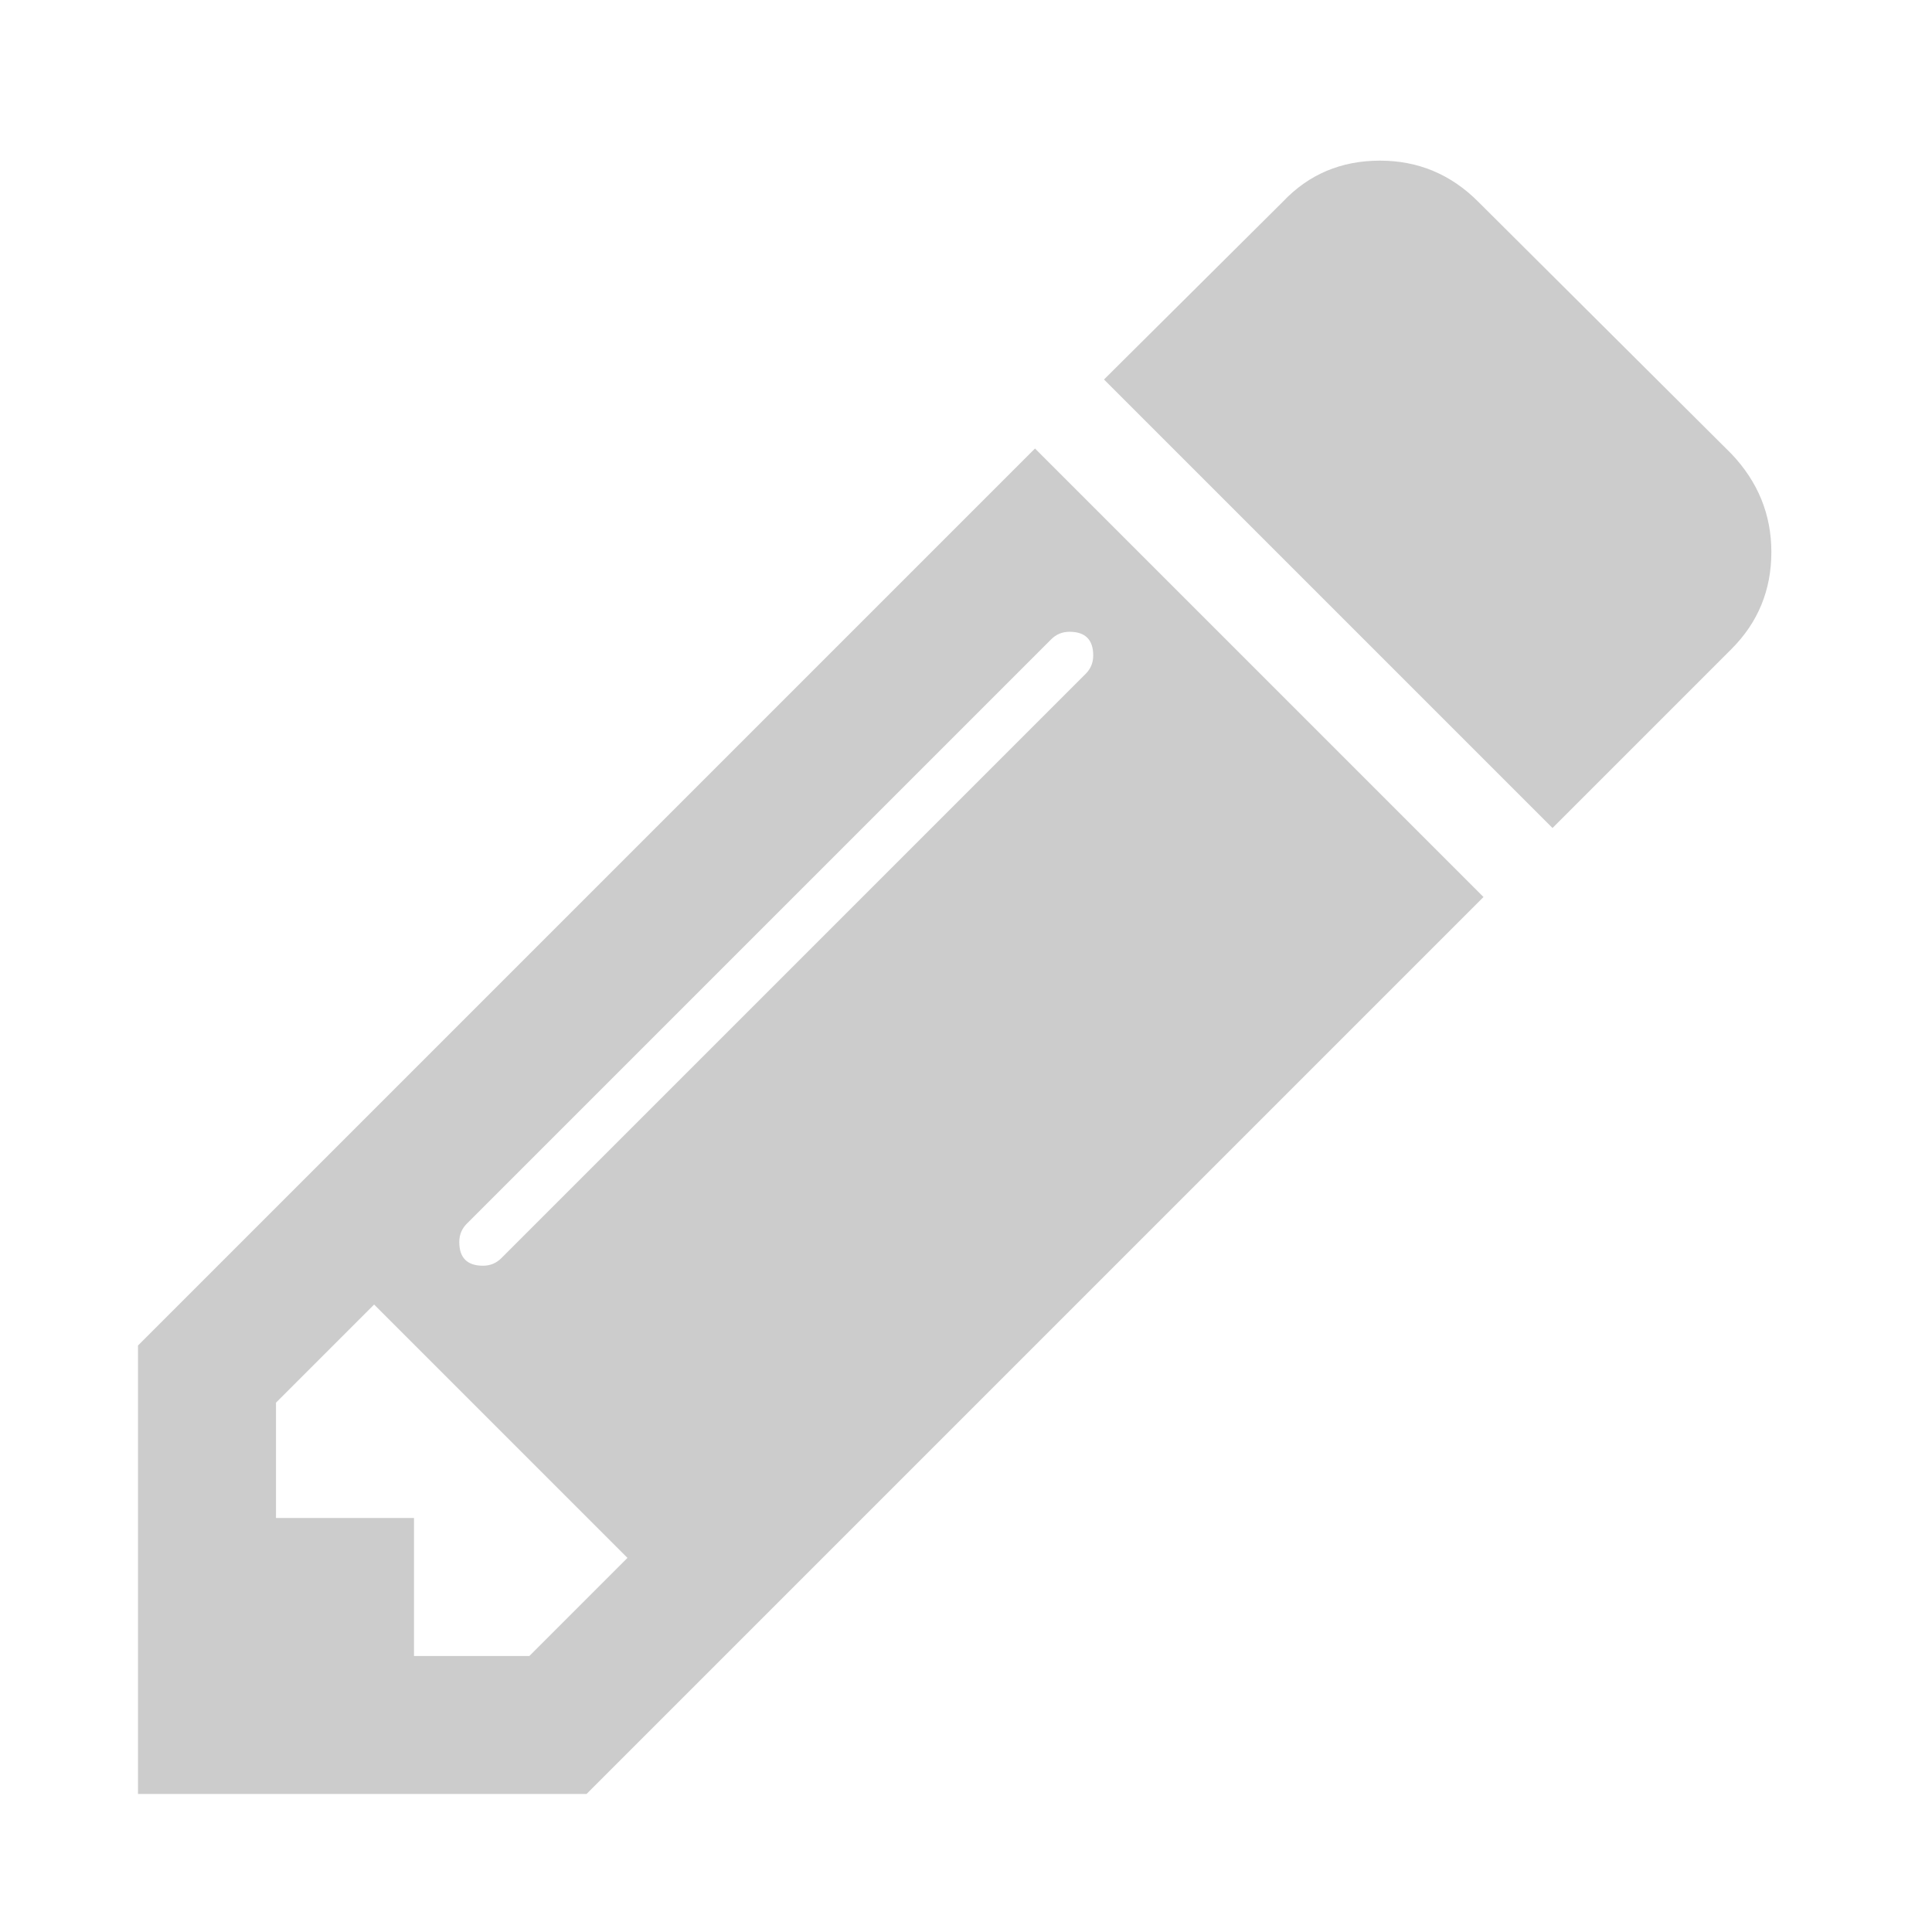
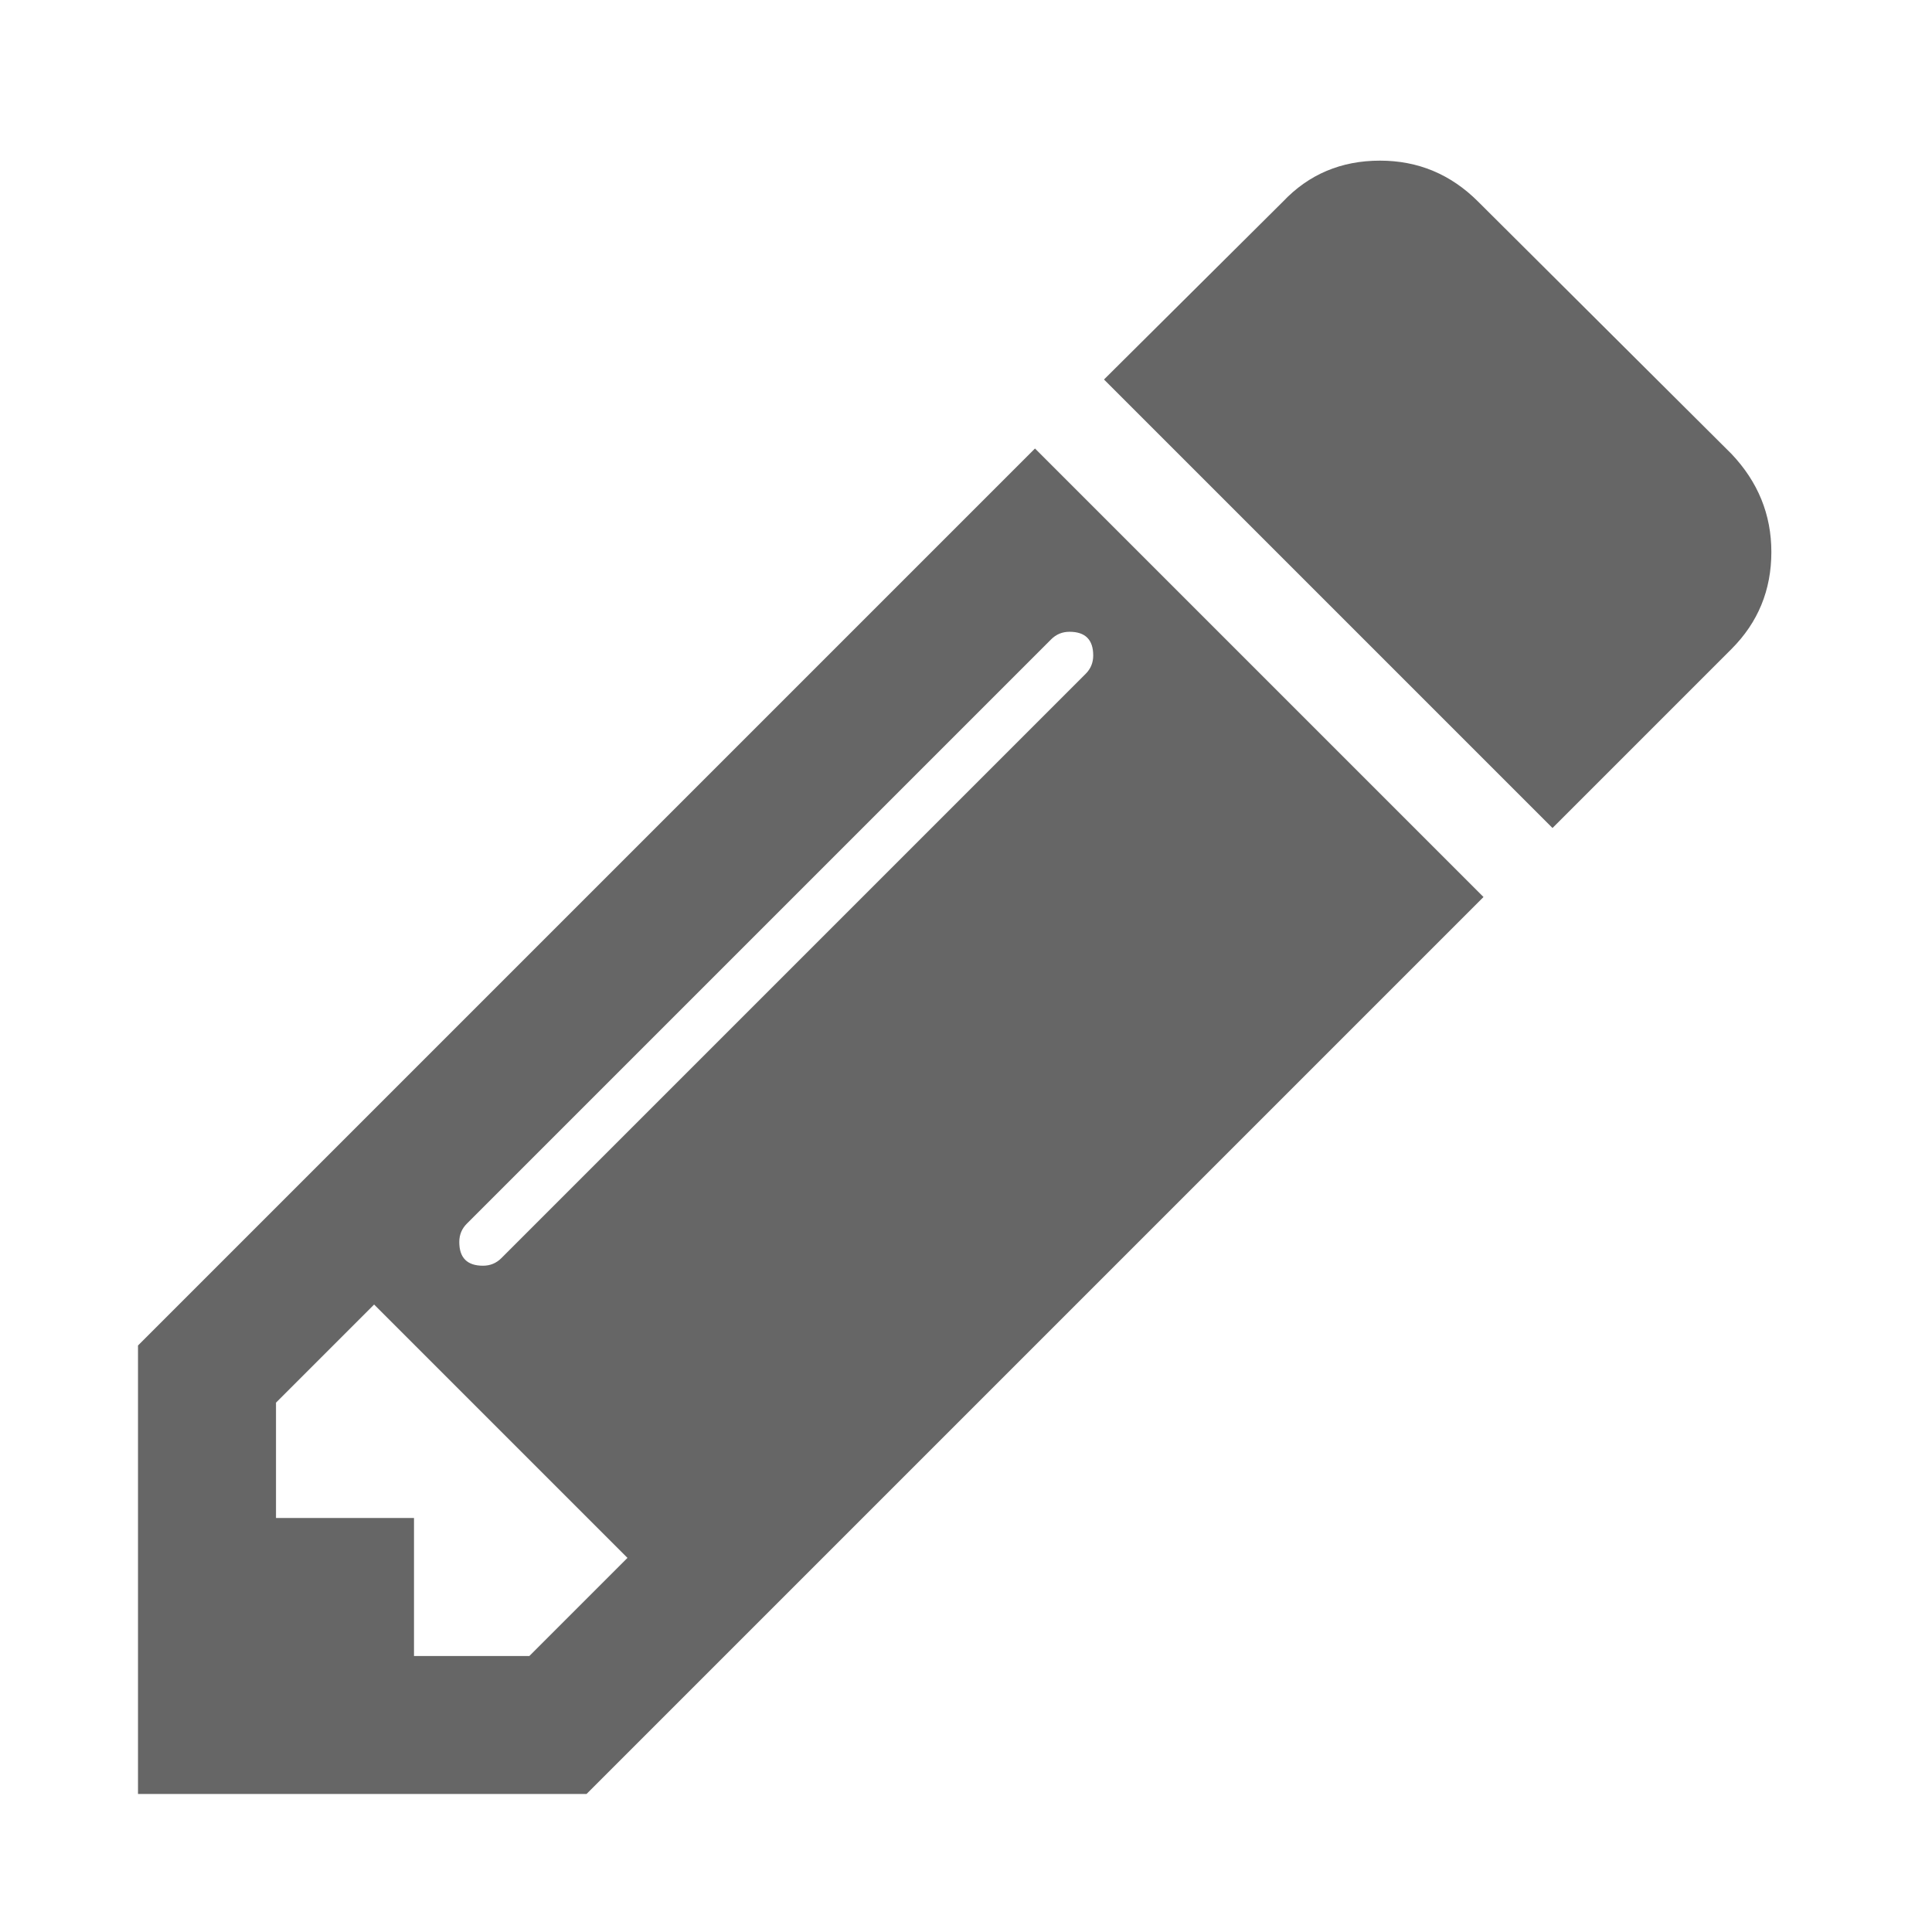
- <svg xmlns="http://www.w3.org/2000/svg" width="1792" height="1792" viewBox="0 0 1792 1792">
-   <path fill="#ccc" d="M491 1536l91-91-235-235-91 91v107h128v128h107zm523-928q0-22-22-22-10 0-17 7l-542 542q-7 7-7 17 0 22 22 22 10 0 17-7l542-542q7-7 7-17zm-54-192l416 416-832 832h-416v-416zm683 96q0 53-37 90l-166 166-416-416 166-165q36-38 90-38 53 0 91 38l235 234q37 39 37 91z" />
+ <svg xmlns="http://www.w3.org/2000/svg" width="1792" id="pencil" height="1792" viewBox="0 0 1792 1792">
+   <path fill="#666" d="M491 1536l91-91-235-235-91 91v107h128v128h107zm523-928q0-22-22-22-10 0-17 7l-542 542q-7 7-7 17 0 22 22 22 10 0 17-7l542-542q7-7 7-17zm-54-192l416 416-832 832h-416v-416zm683 96q0 53-37 90l-166 166-416-416 166-165q36-38 90-38 53 0 91 38l235 234q37 39 37 91z" />
</svg>
